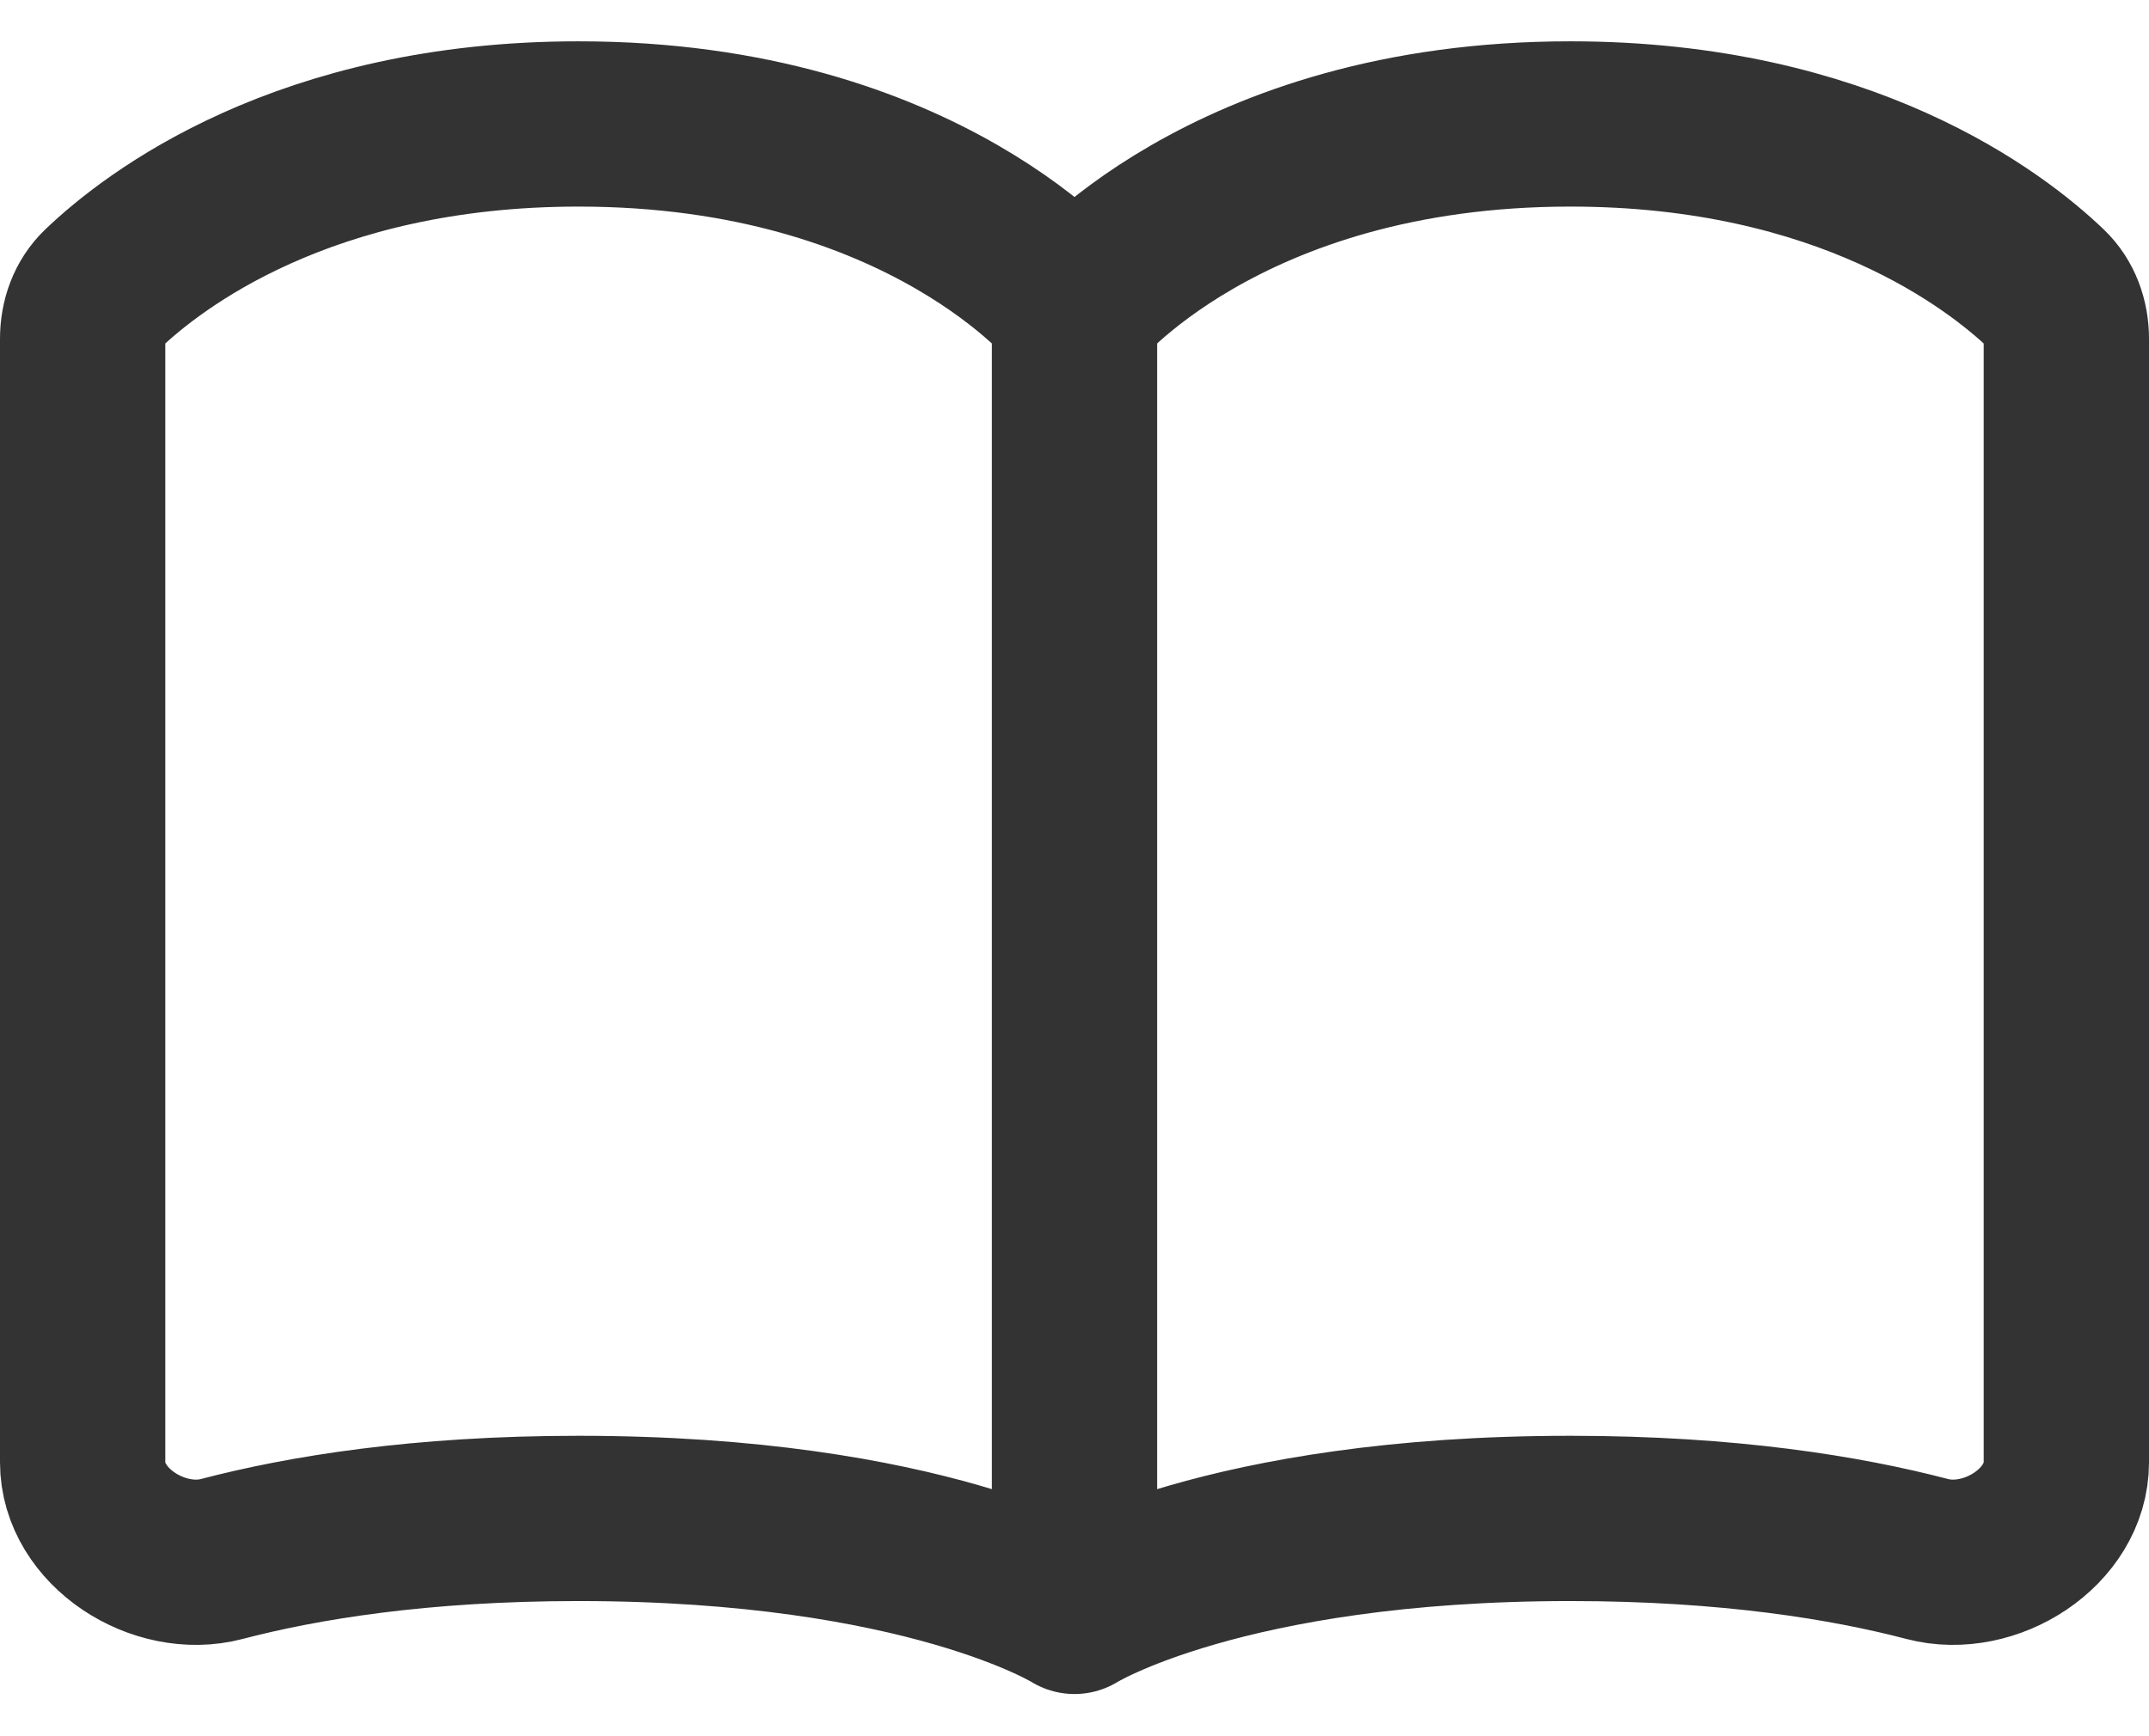
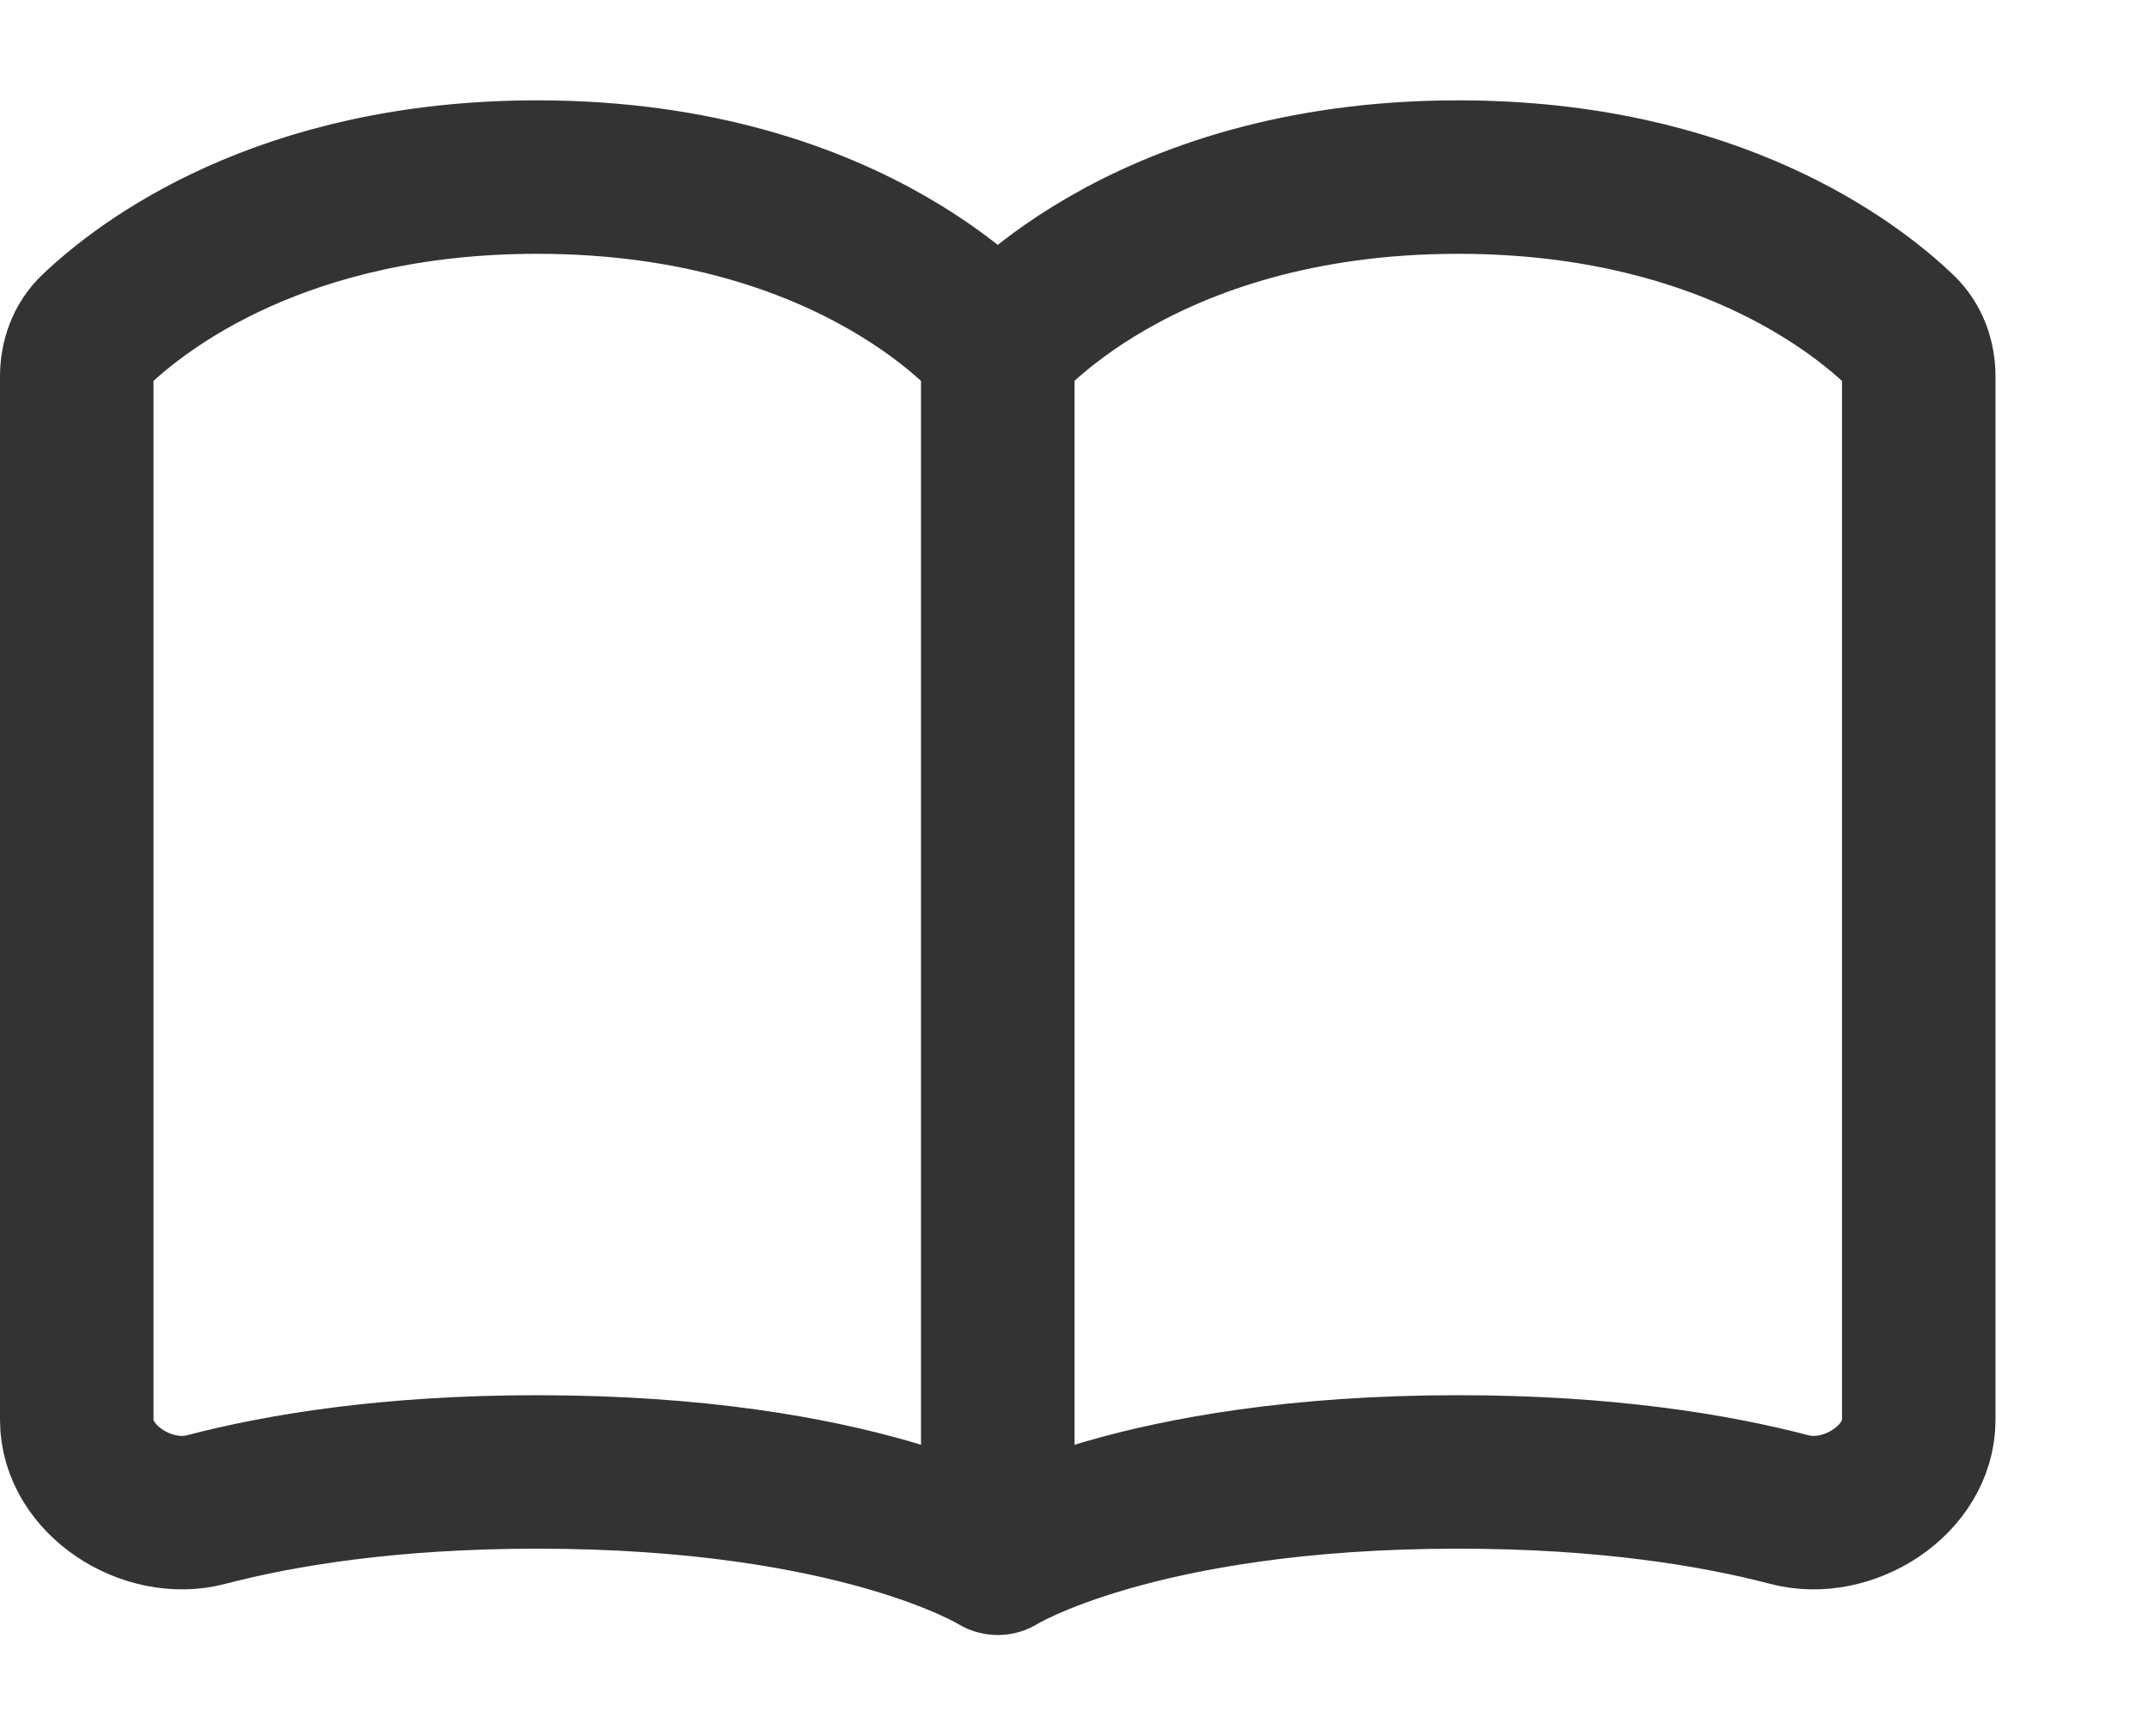
- <svg xmlns="http://www.w3.org/2000/svg" width="26" height="21" viewBox="0 0 26 21" fill="none">
+ <svg xmlns="http://www.w3.org/2000/svg" width="26" height="21" viewBox="0 0 28 21" fill="none">
  <path d="M13 3.75C13 3.75 11.2 1.5 7 1.5C3.676 1.5 1.856 2.909 1.241 3.497C1.076 3.654 1 3.874 1 4.101V17.696C1 18.481 1.923 19.066 2.683 18.866C3.657 18.611 5.077 18.375 7 18.375C11.2 18.375 13 19.5 13 19.5M13 3.75V19.5M13 3.75C13 3.75 14.8 1.5 19 1.5C22.324 1.5 24.144 2.909 24.759 3.497C24.924 3.654 25 3.874 25 4.101V17.696C25 18.481 24.077 19.066 23.317 18.866C22.343 18.611 20.923 18.375 19 18.375C14.8 18.375 13 19.5 13 19.5" stroke="#333333" stroke-width="2" stroke-linecap="round" stroke-linejoin="round" />
</svg>
